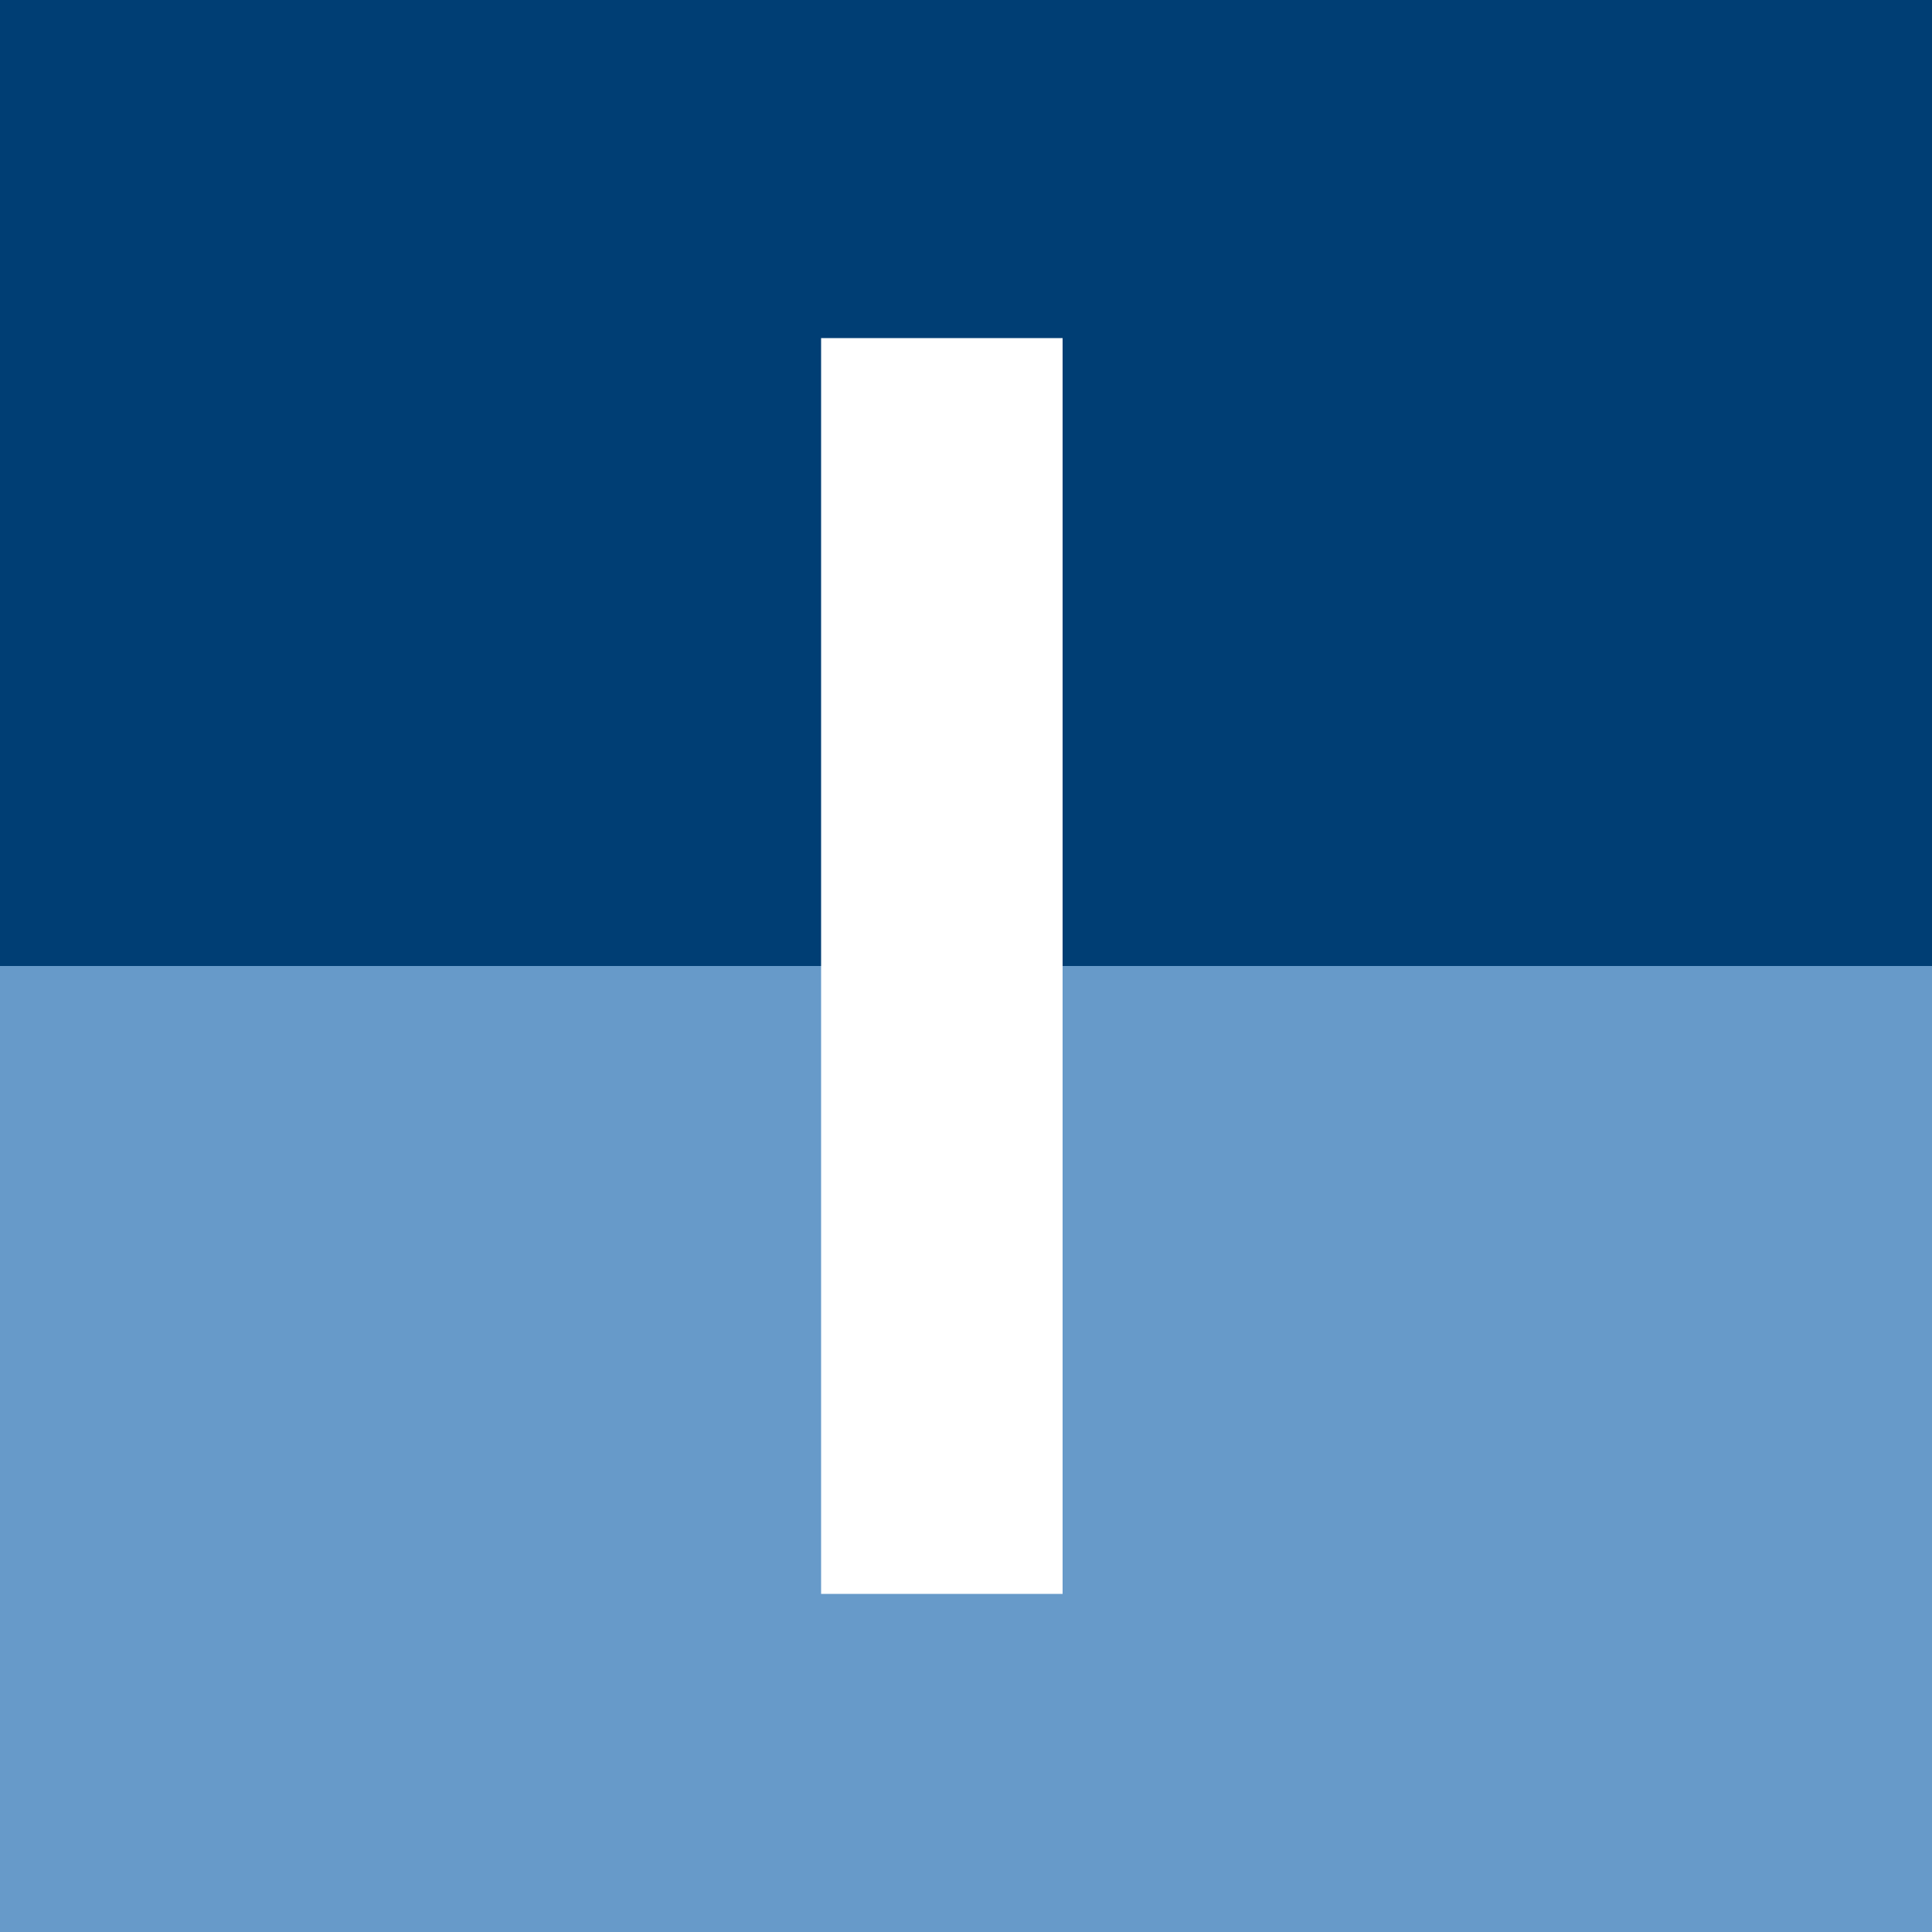
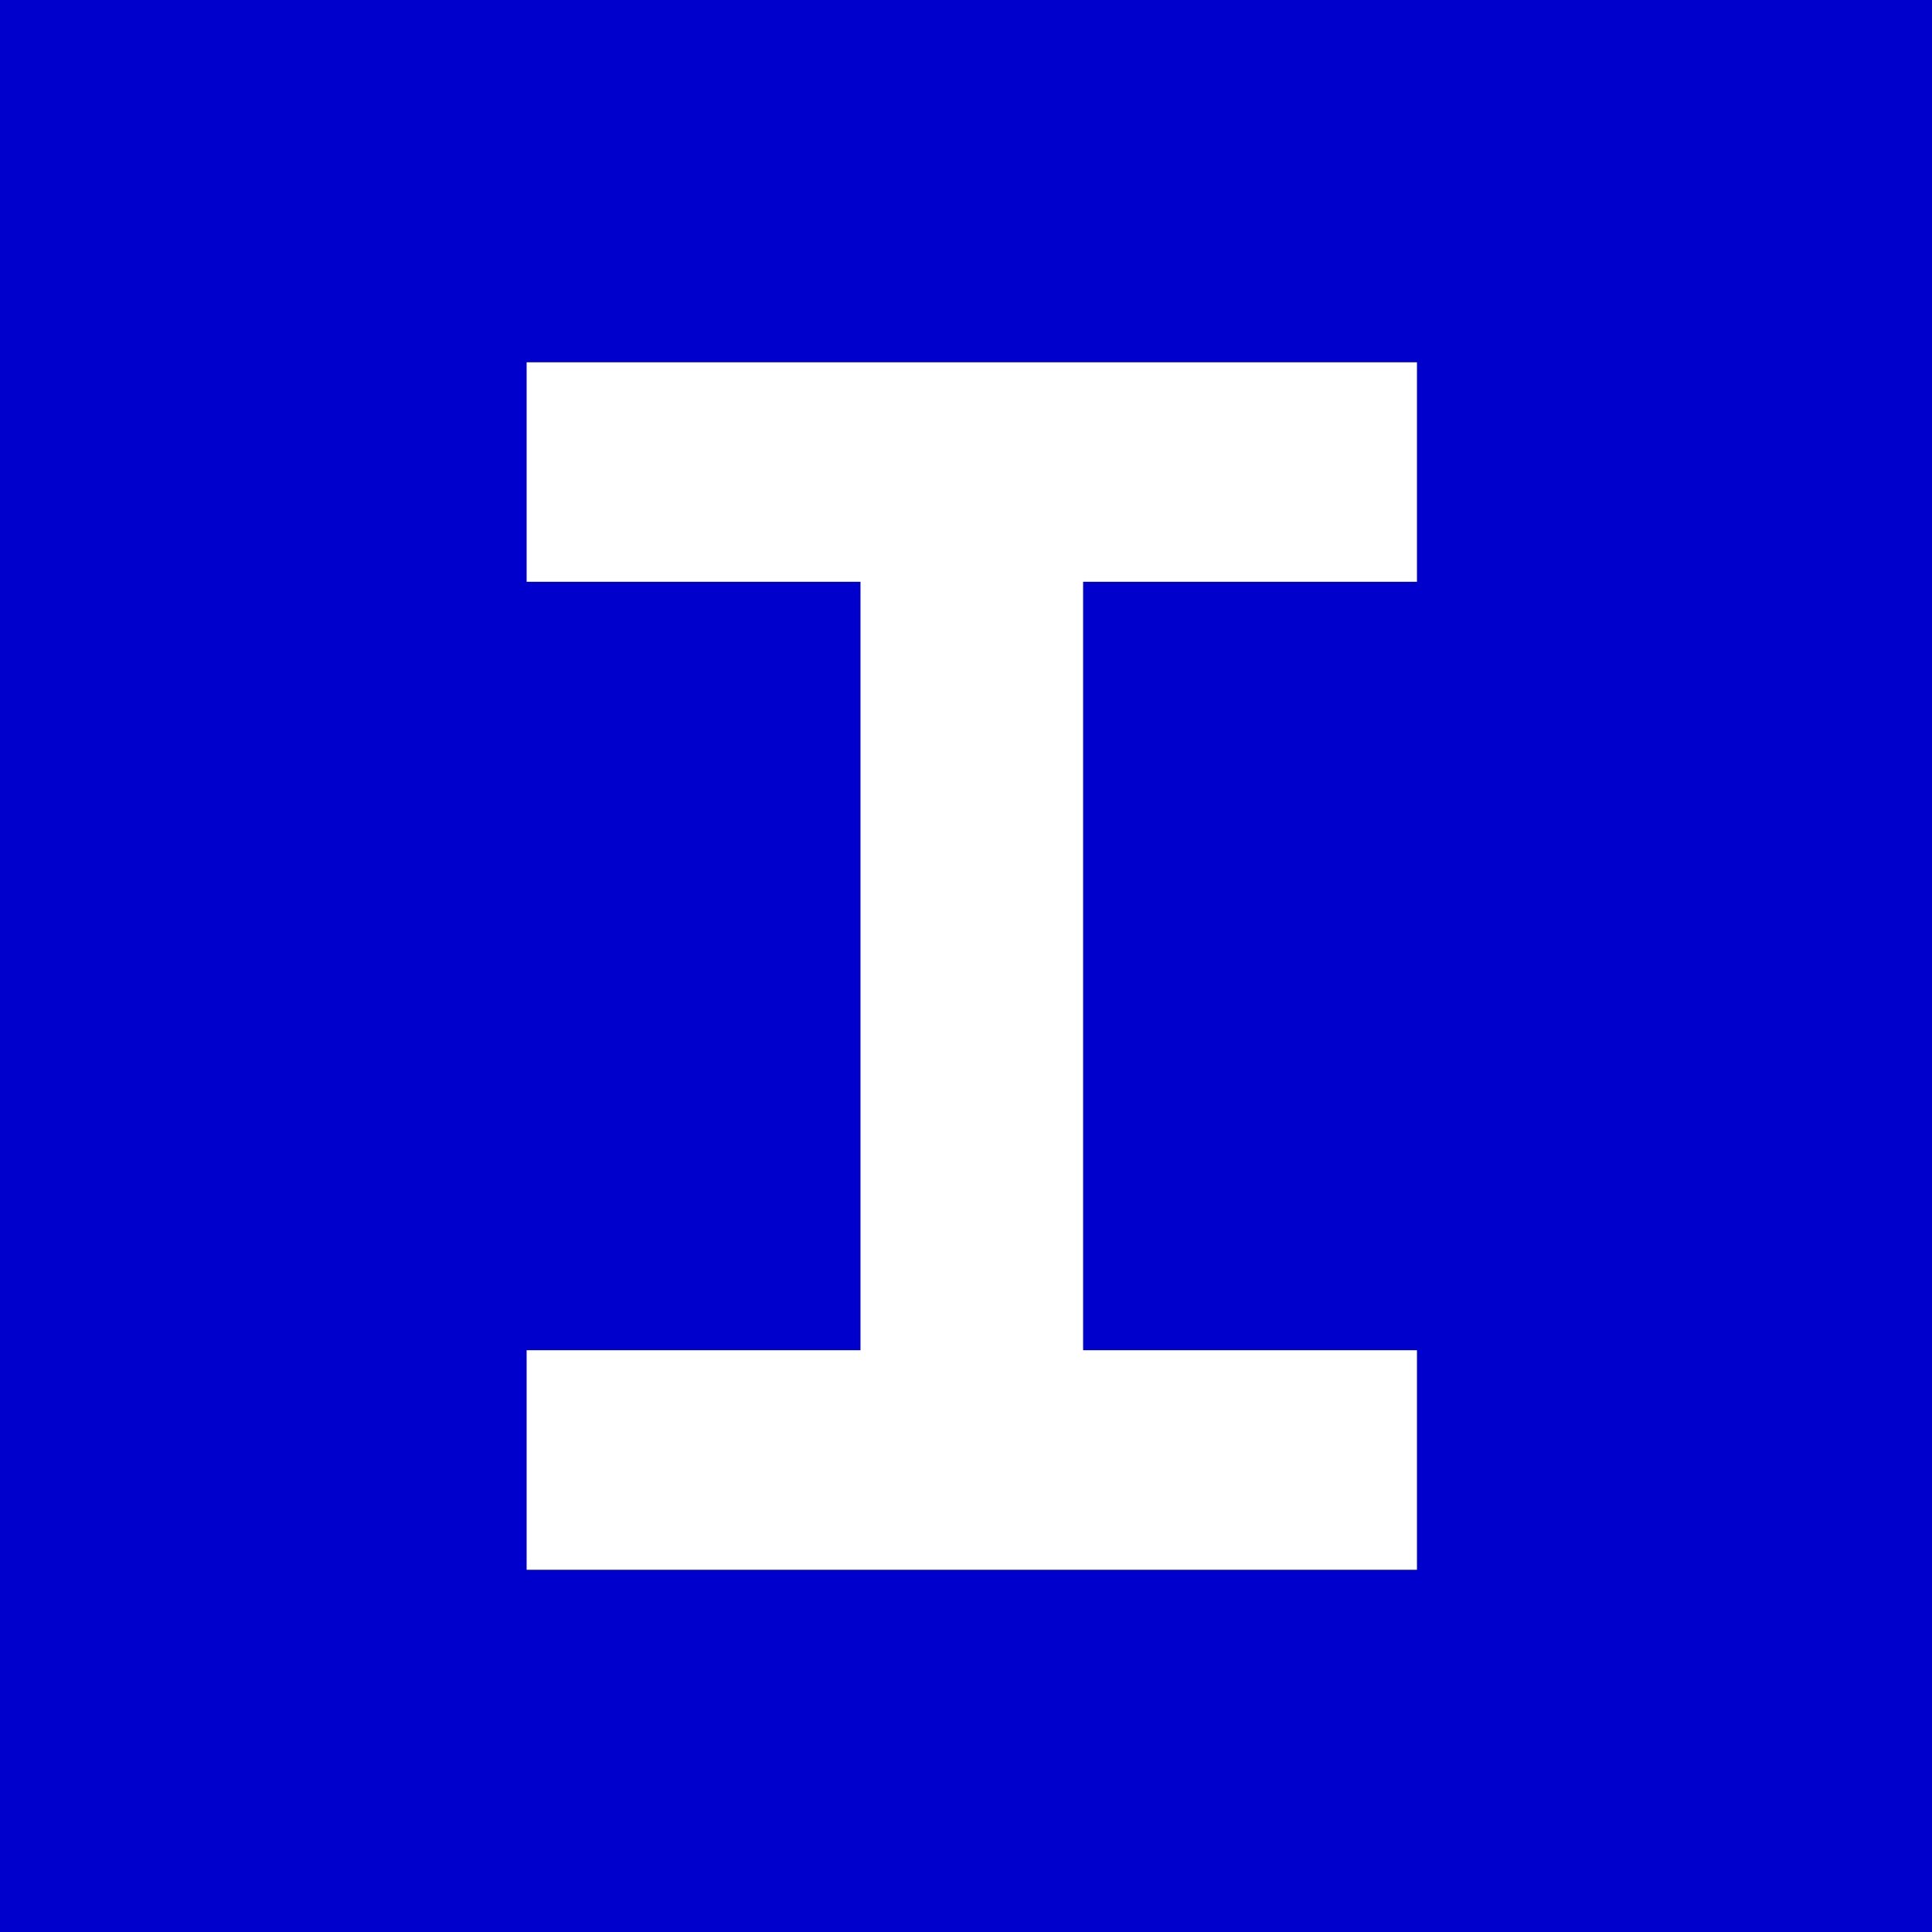
- <svg xmlns="http://www.w3.org/2000/svg" viewBox="0 0 200 200">
-   <path d="M0 0h200v100H0V0z" fill-rule="evenodd" fill="#003e74" />
-   <path d="M0 100h200v100H0V100z" fill="#679ac9" fill-rule="evenodd" />
-   <path d="M85 35h25v130H85V35z" fill="#fff" fill-rule="evenodd" />
+ <svg xmlns="http://www.w3.org/2000/svg" viewBox="0 0 310 310">
+   <rect width="310" height="310" style="fill: #0000cd" />
+   <polygon points="84.5 58.13 84.5 93.35 138.07 93.35 138.07 216.65 84.5 216.65 84.5 251.88 227.36 251.88 227.36 216.65 173.79 216.65 173.79 93.35 227.36 93.35 227.36 58.13 84.5 58.13" style="fill: #fff" />
</svg>
